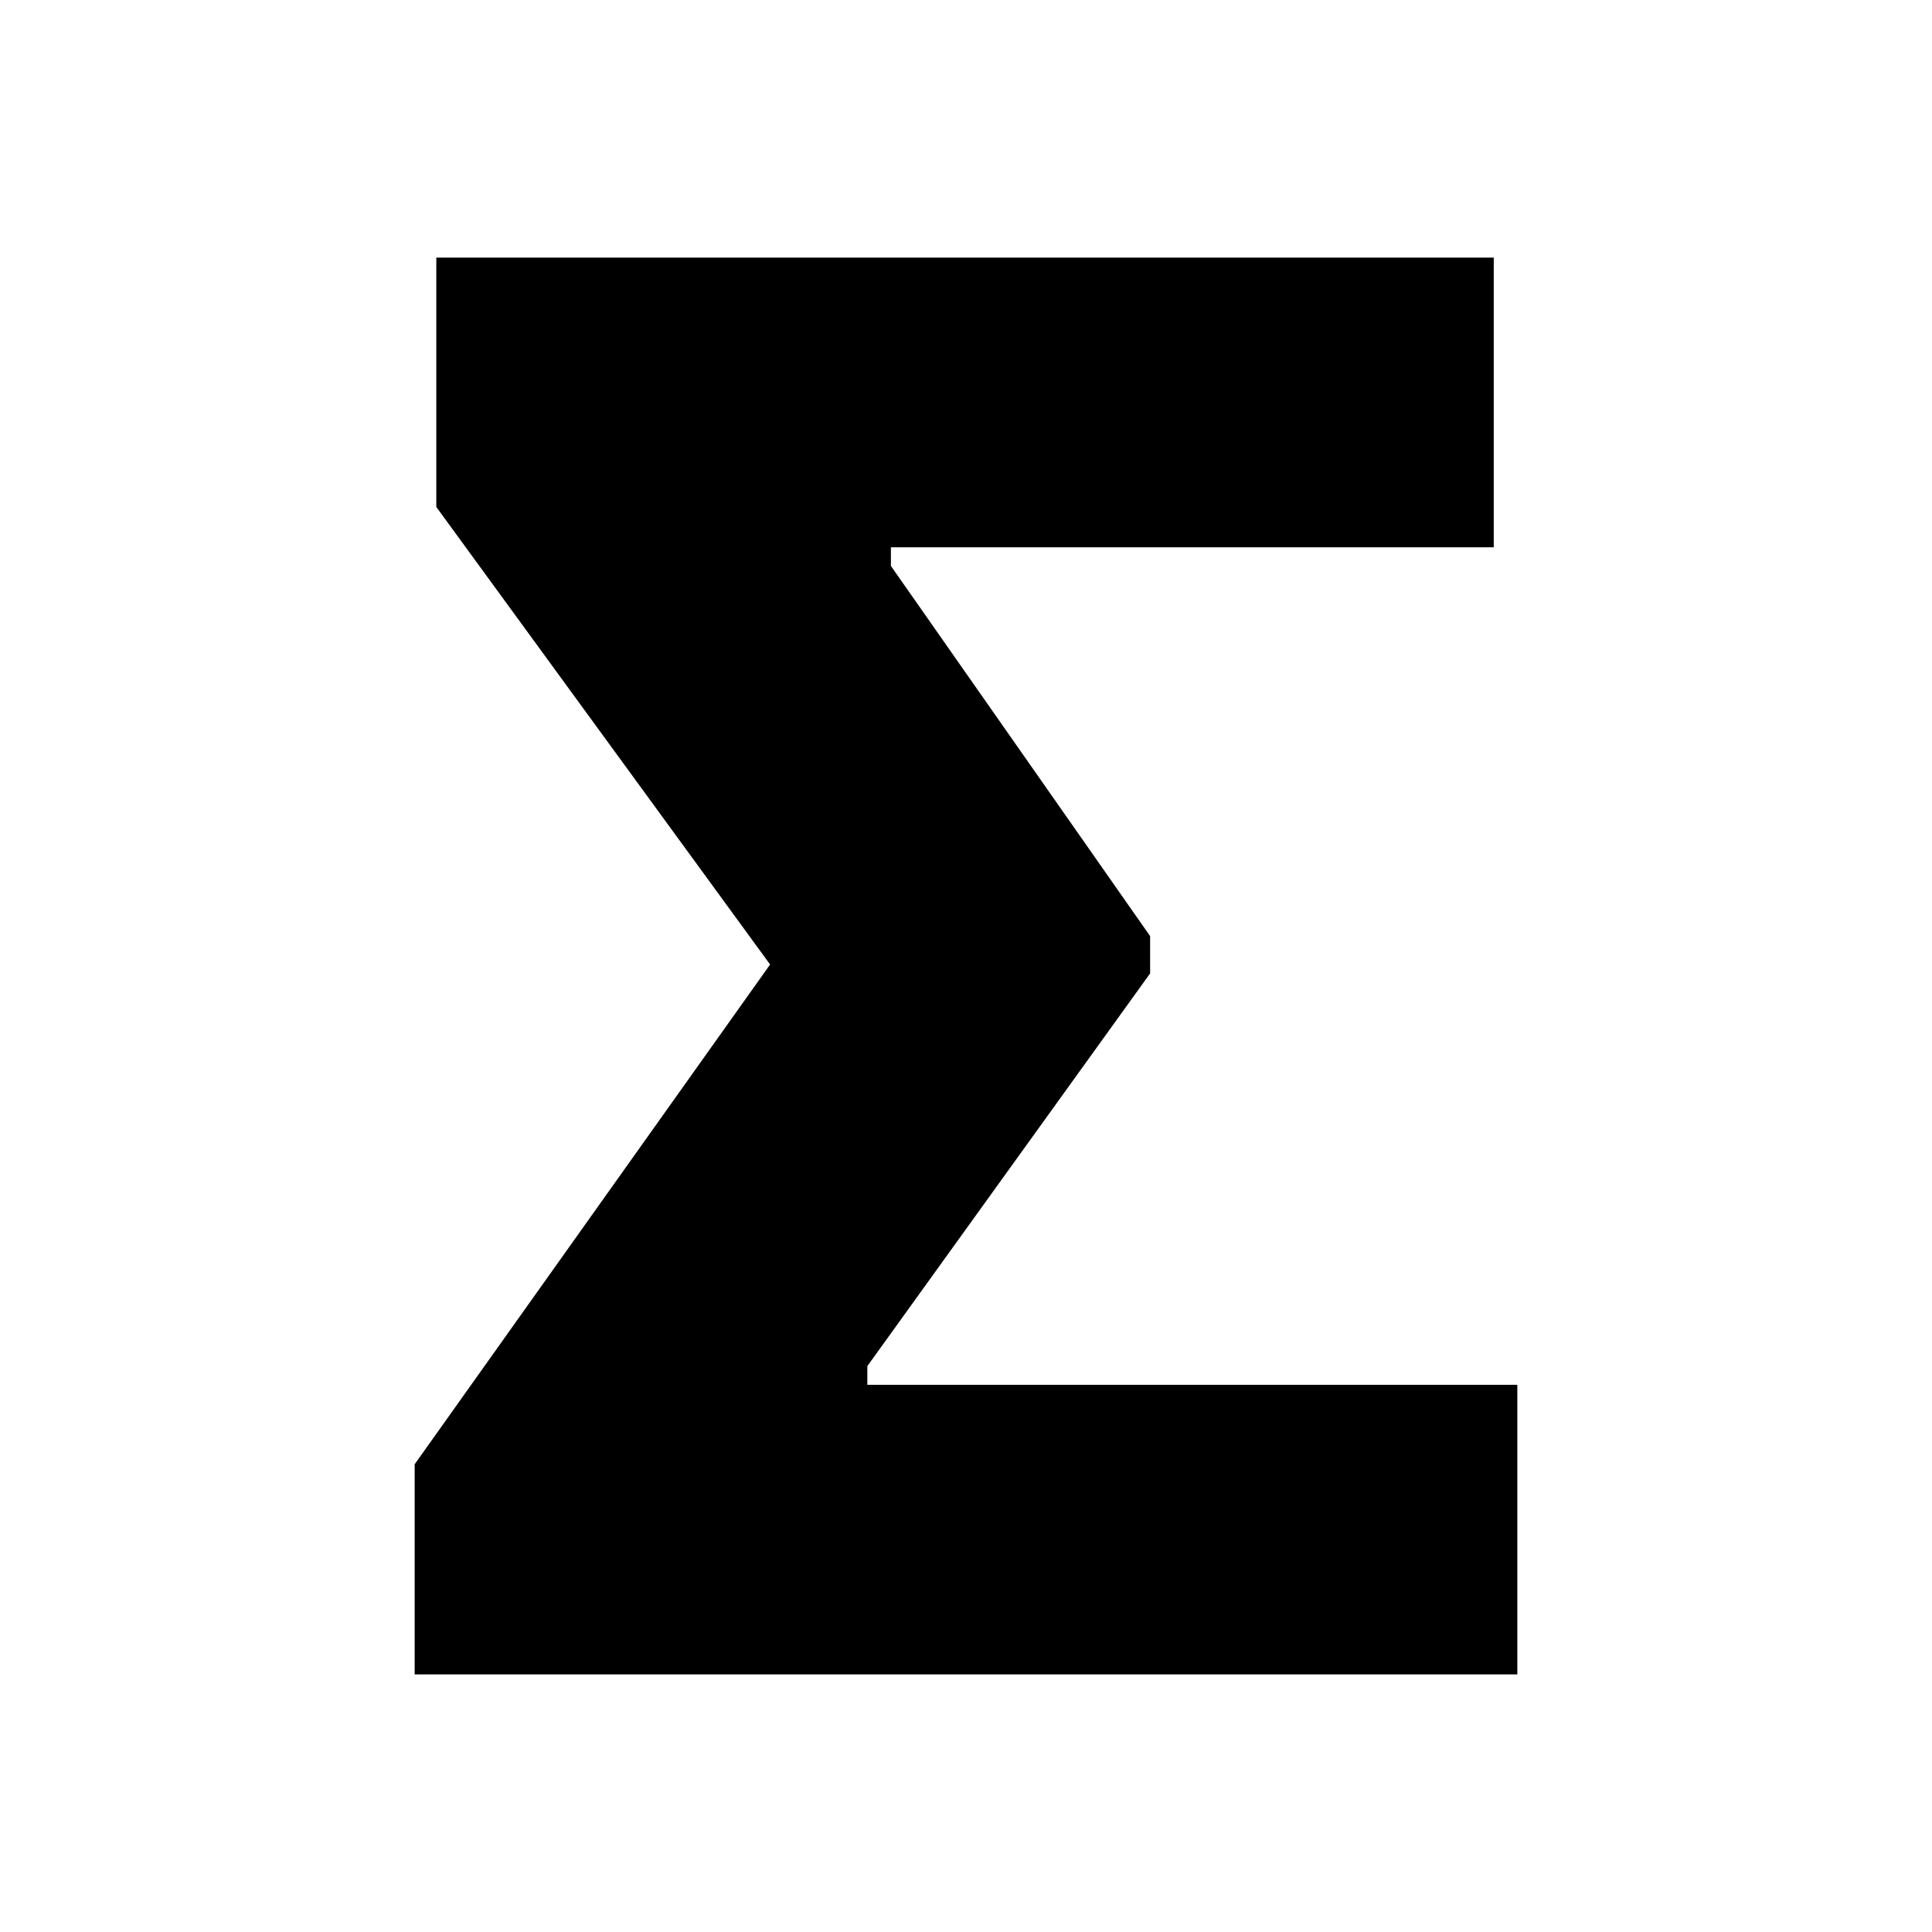
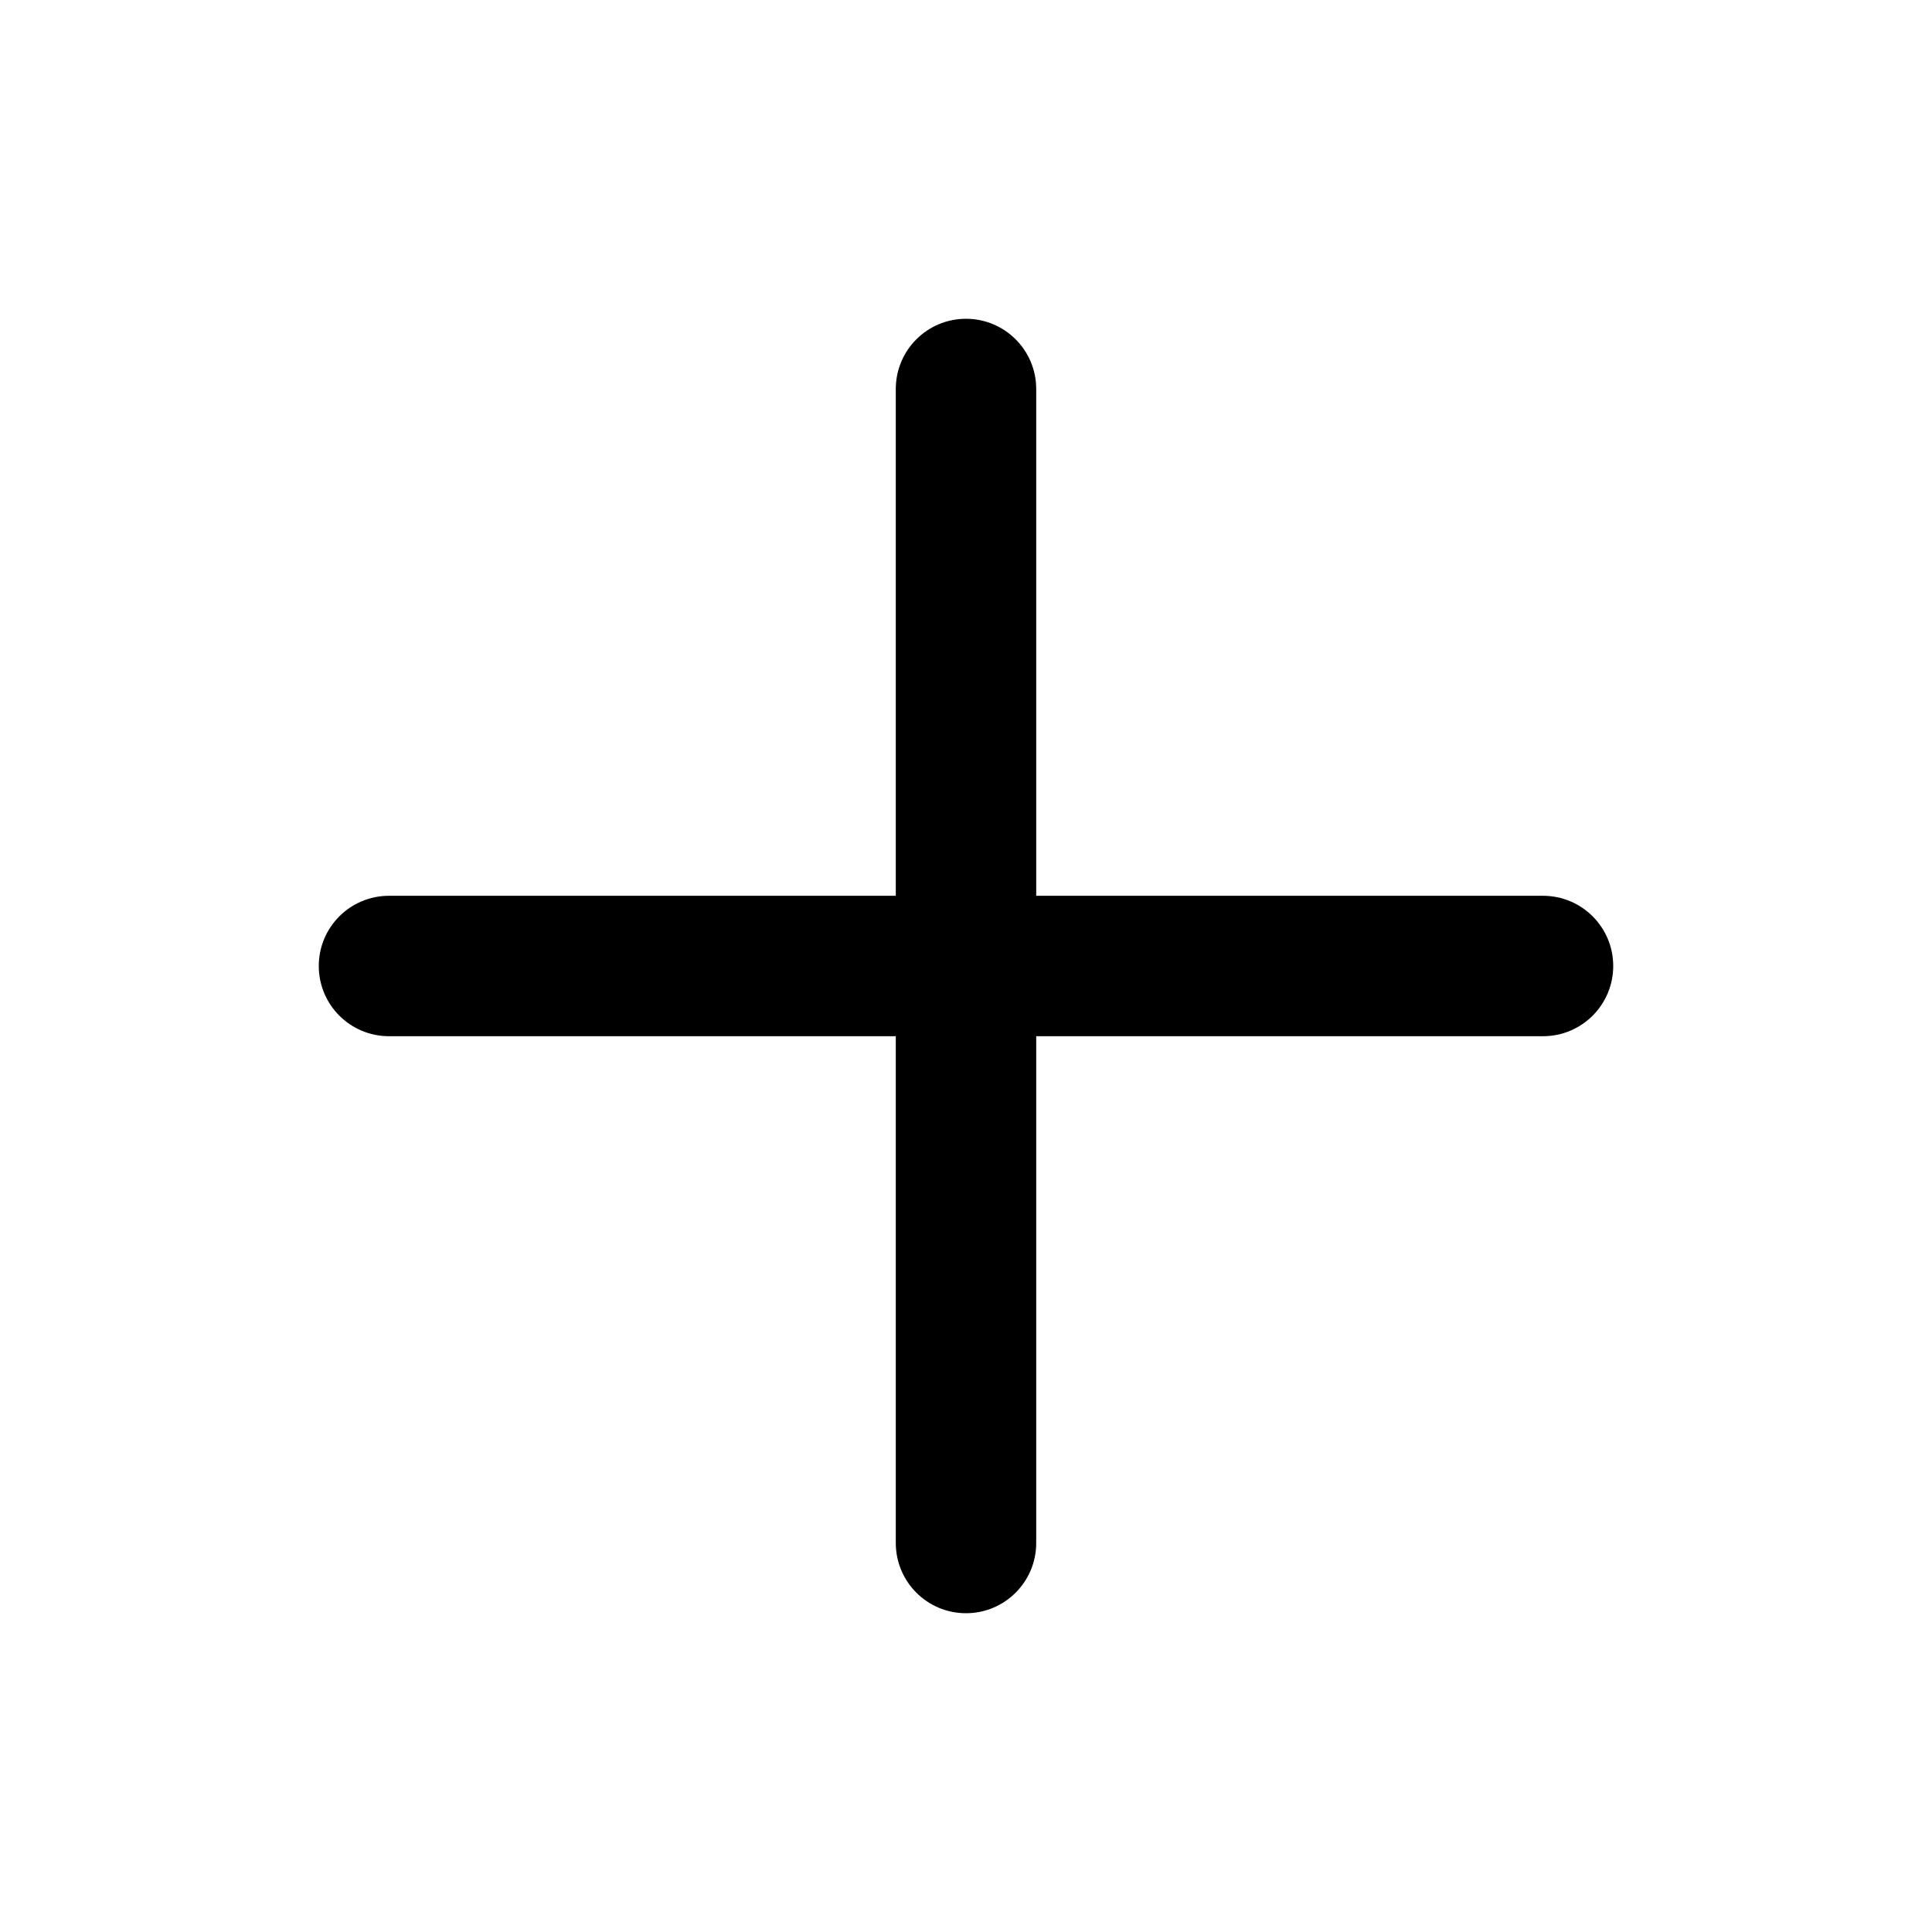
- <svg xmlns="http://www.w3.org/2000/svg" fill="#000000" viewBox="0 0 30 30" width="30px" height="30px">
-   <path d="M6.439,22.737l5.519-7.76L6.775,7.872V4h16.42v4.498h-9.361v0.29l4.025,5.748v0.579l-4.391,6.098v0.29h10.093V26H6.439 V22.737z" />
+ <svg xmlns="http://www.w3.org/2000/svg" width="50" height="50" viewBox="0 0 50 50" fill="none">
+   <path d="M39.933 23.558H26.442V10.067C26.442 9.27 25.797 8.625 25 8.625C24.203 8.625 23.558 9.27 23.558 10.067V23.558H10.067C9.27 23.558 8.625 24.203 8.625 25C8.625 25.797 9.27 26.442 10.067 26.442H23.558V39.933C23.558 40.73 24.203 41.375 25 41.375C25.797 41.375 26.442 40.73 26.442 39.933V26.442H39.933C40.73 26.442 41.375 25.797 41.375 25C41.375 24.203 40.73 23.558 39.933 23.558Z" fill="black" stroke="black" stroke-width="0.75" />
</svg>
